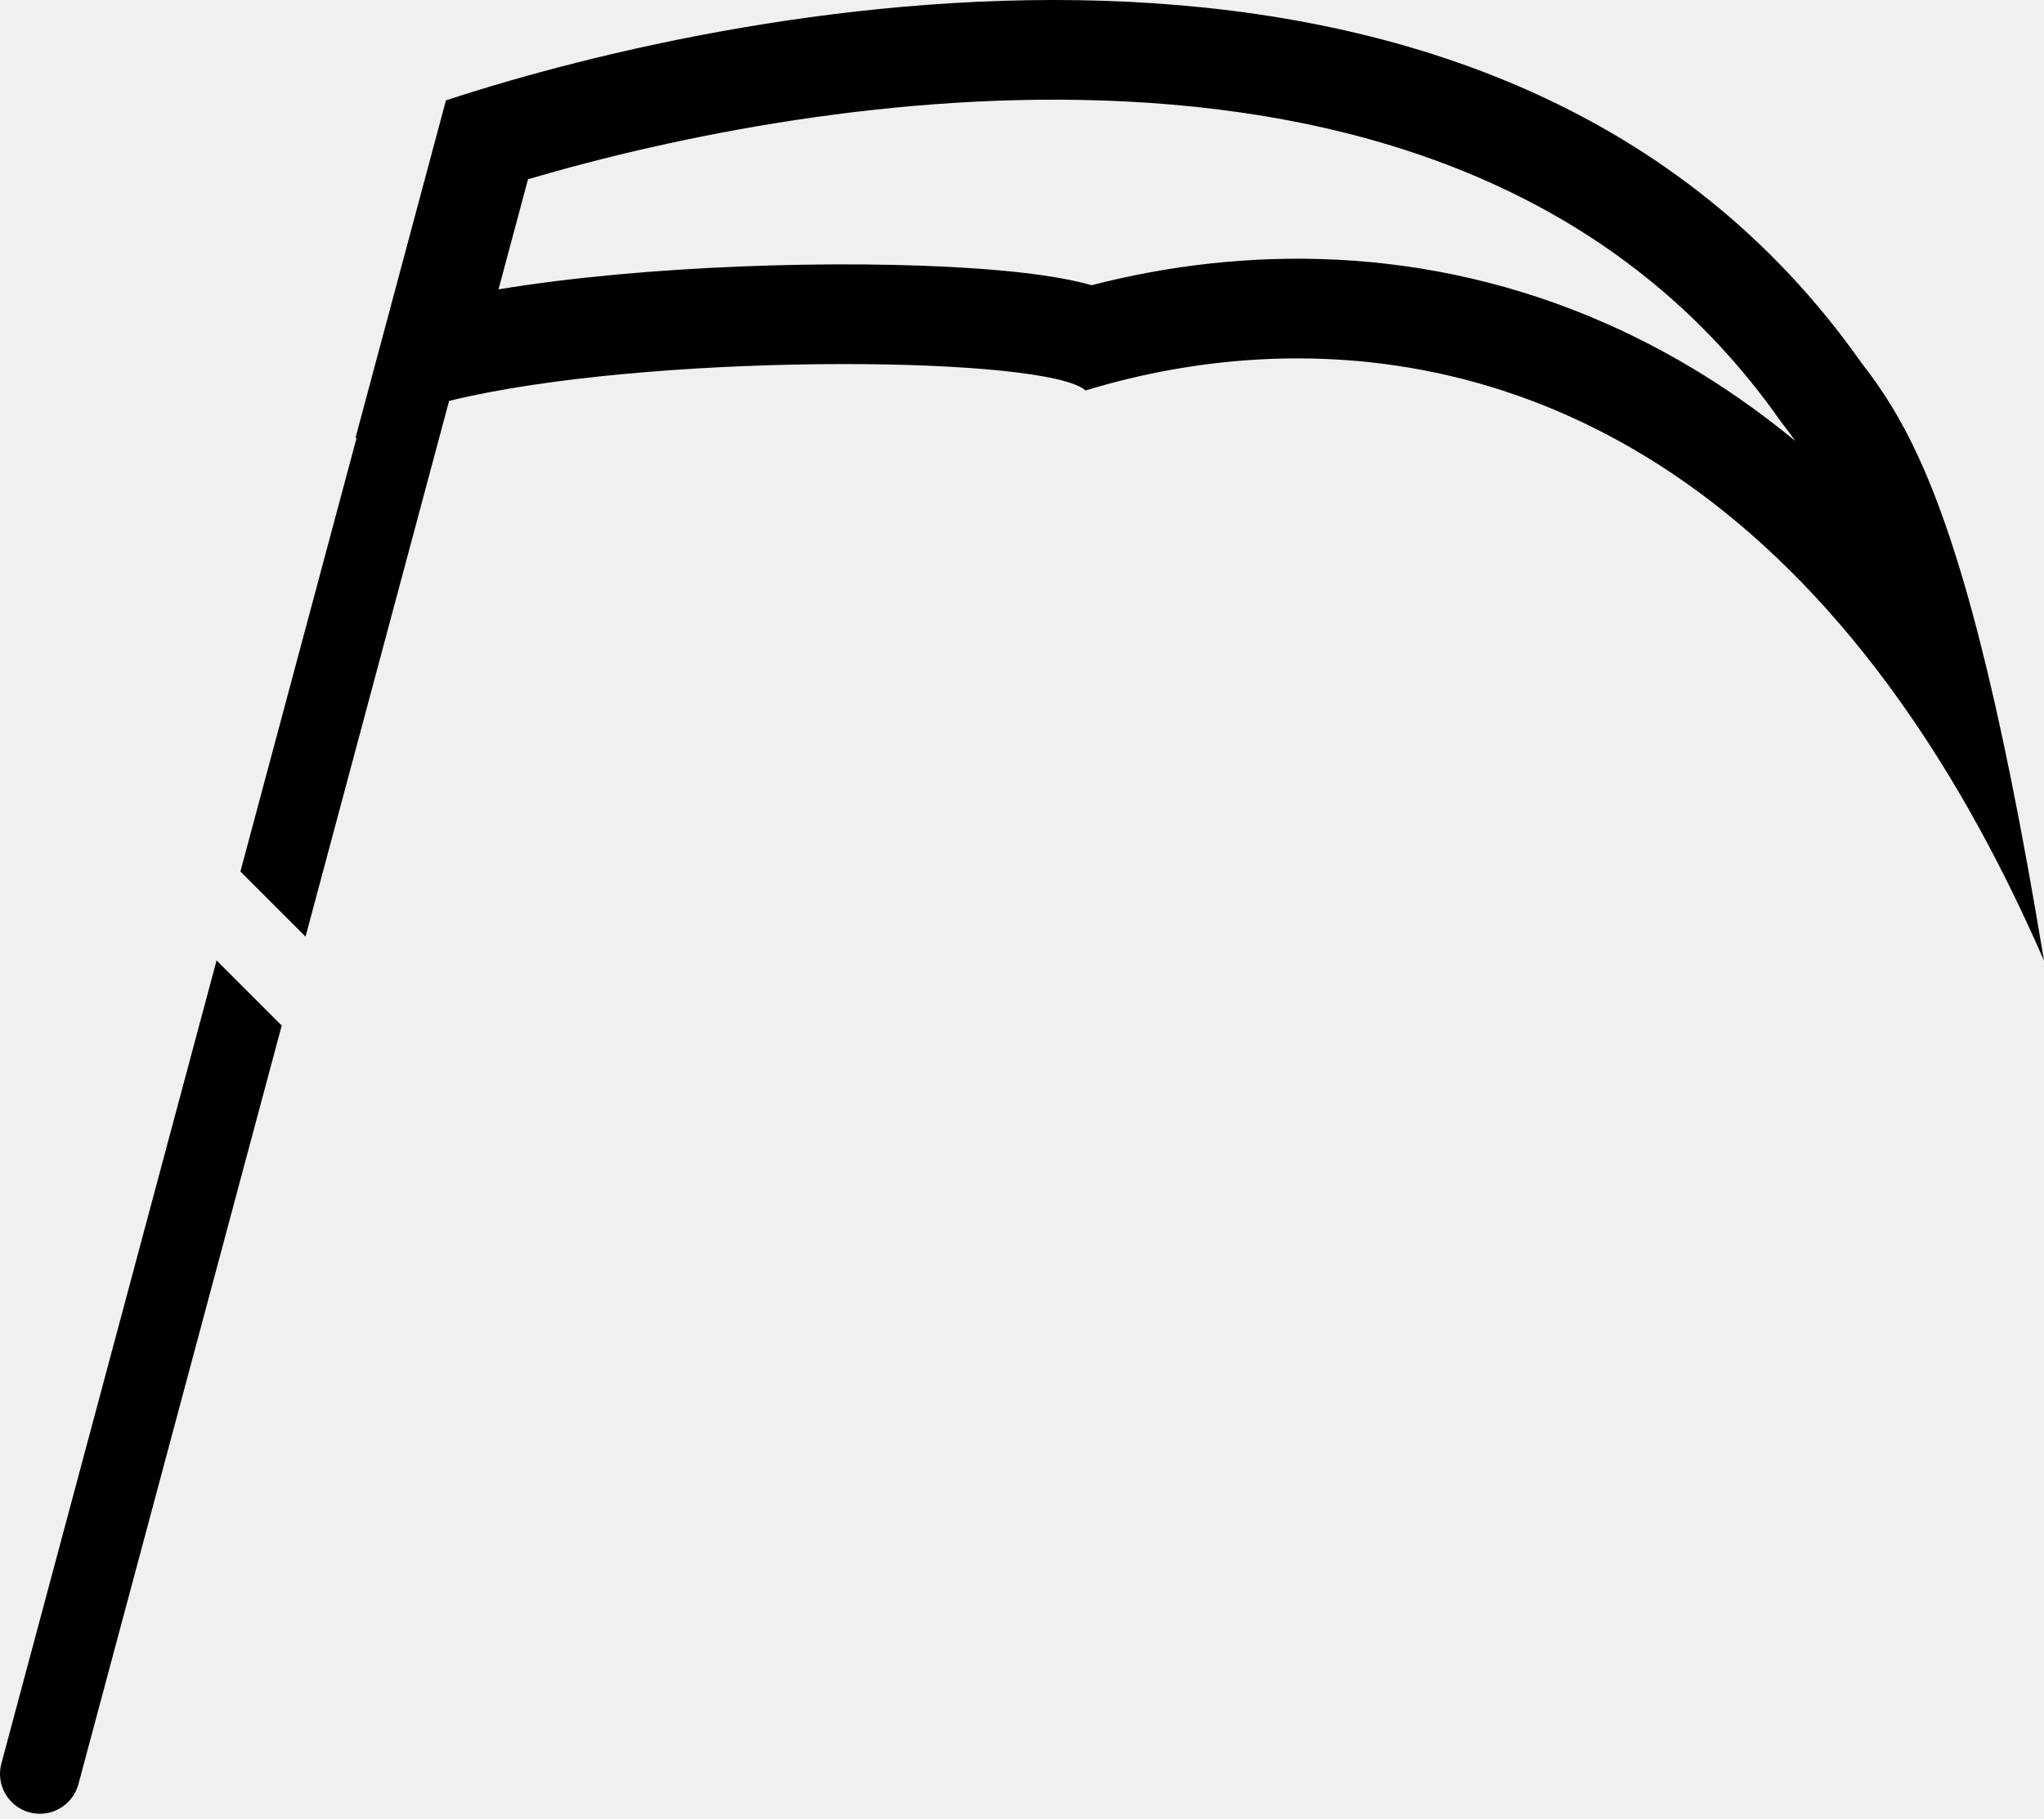
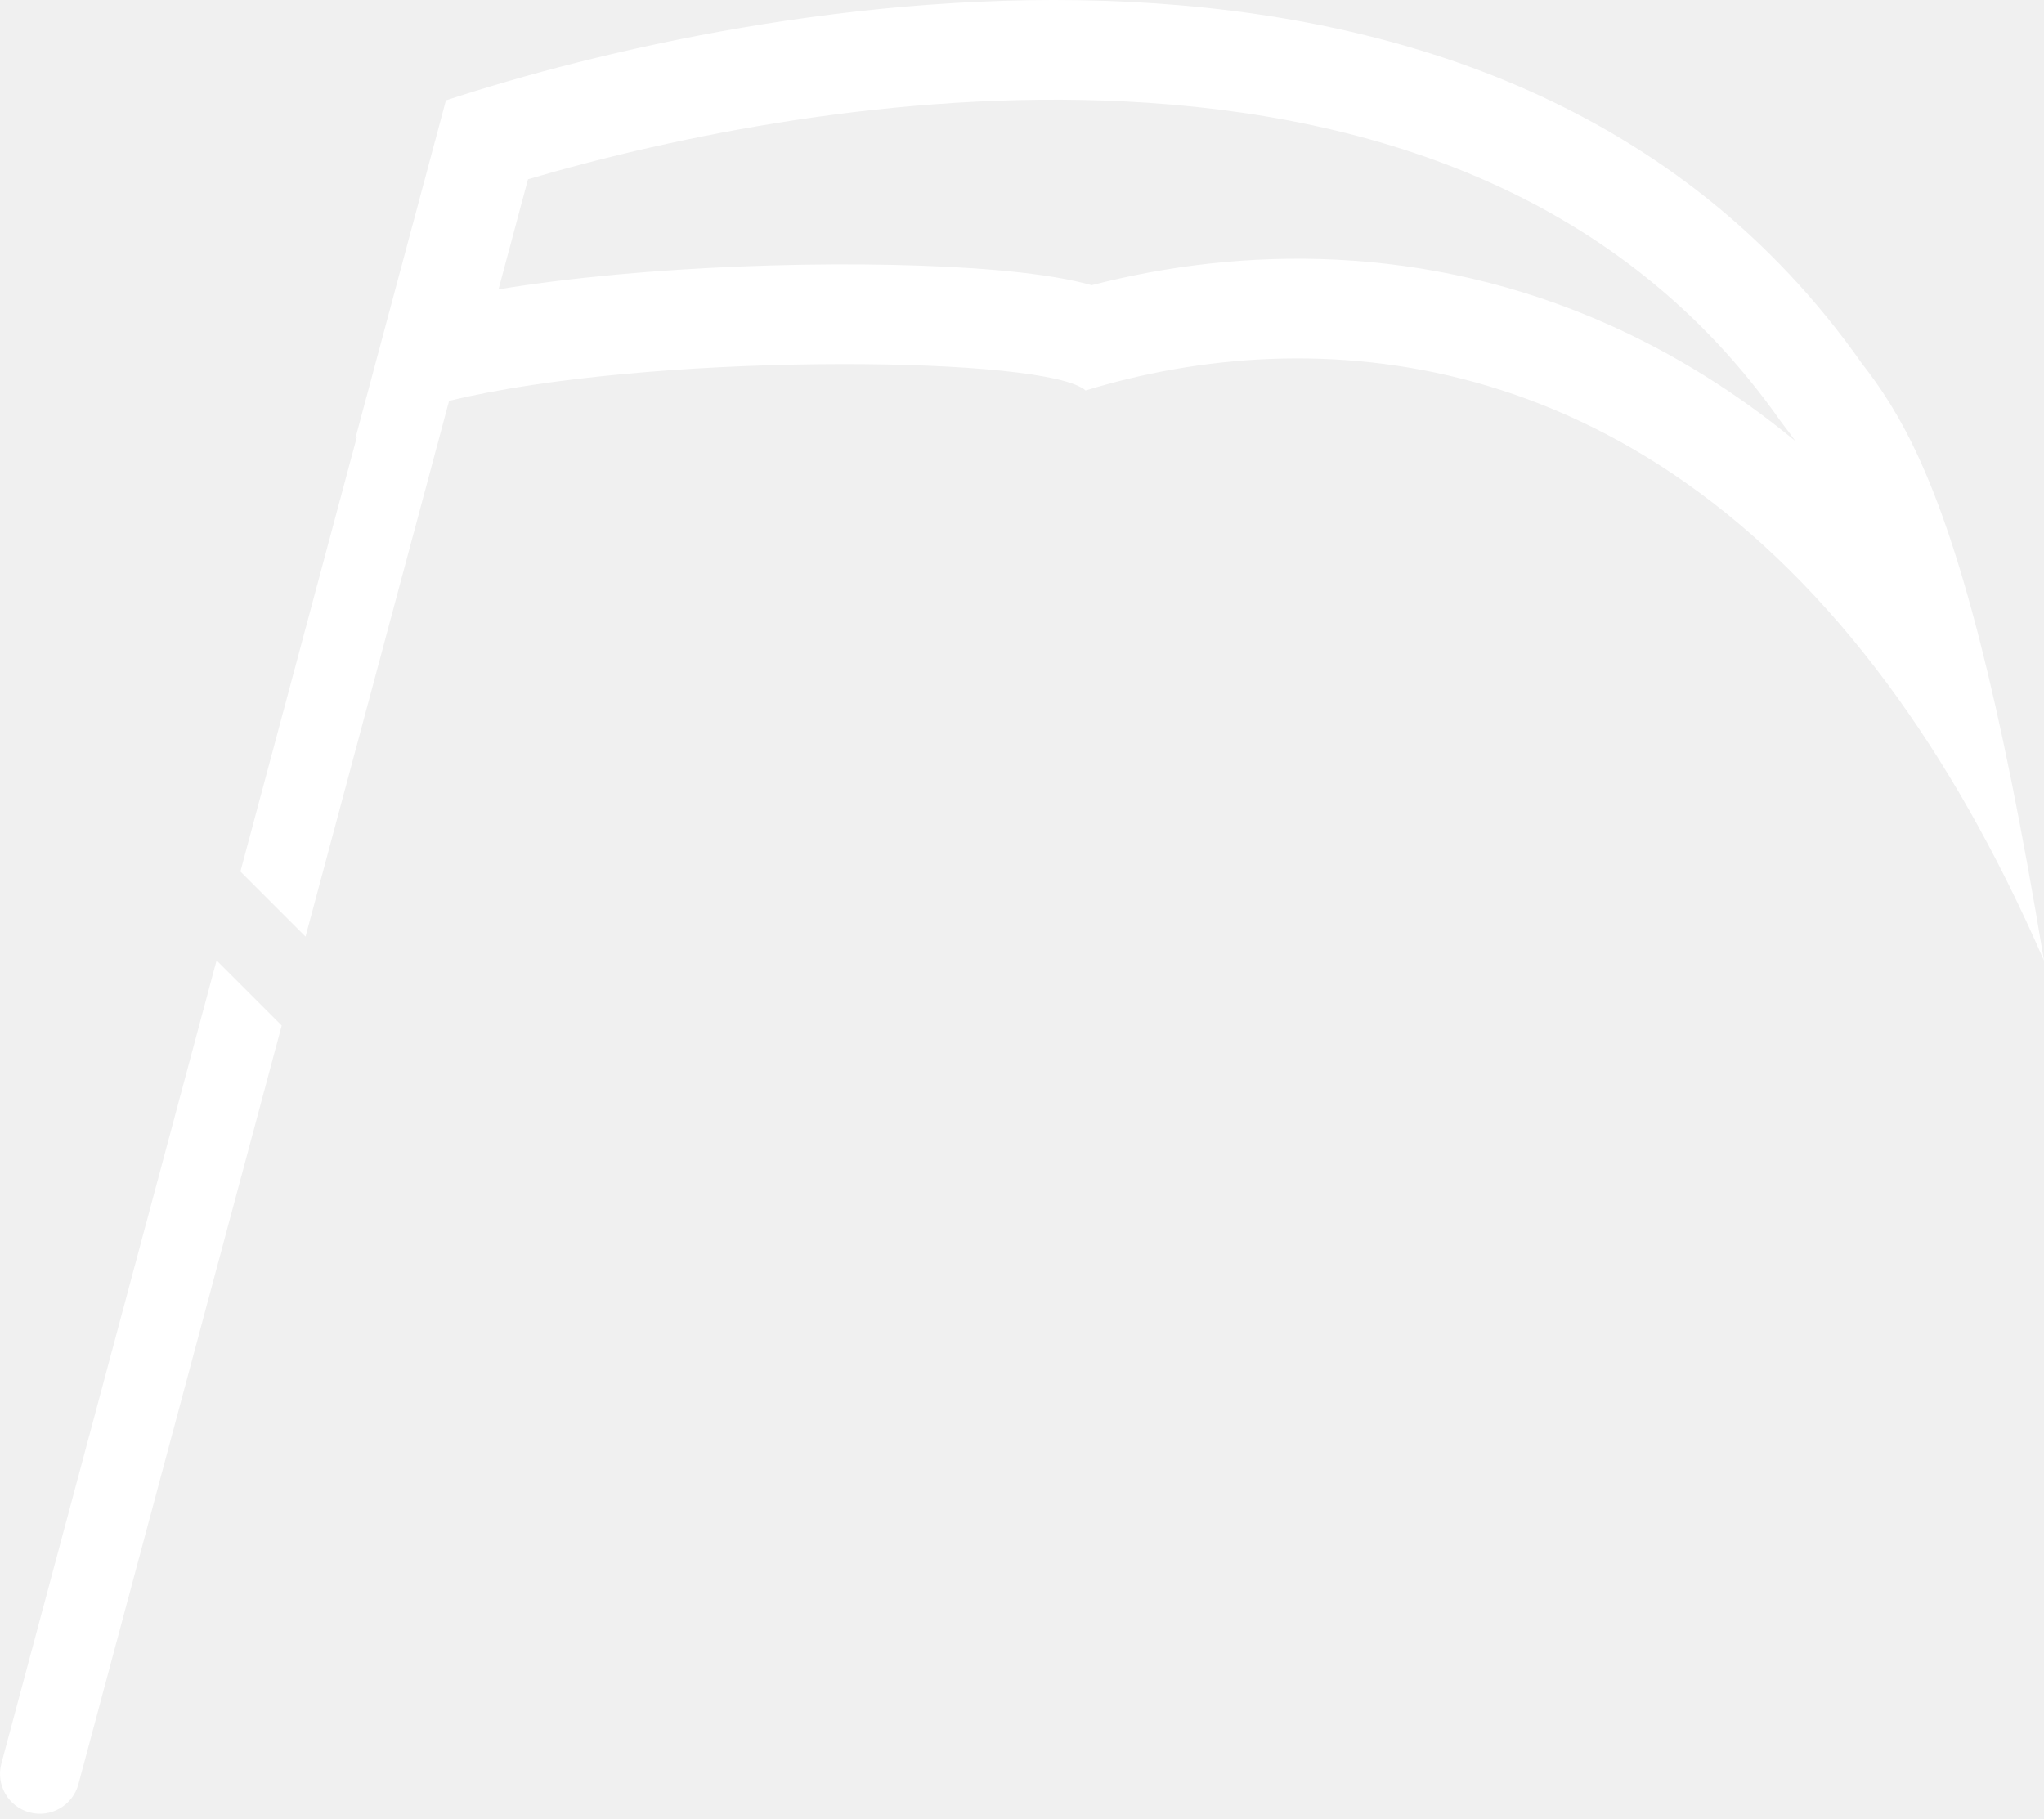
<svg xmlns="http://www.w3.org/2000/svg" width="100" height="89" viewBox="0 0 100 89" fill="none">
  <style>
  path {
-     fill:black;
+     fill:white;
  }

  @media (prefers-color-scheme: dark) {
   path {
      fill:white;
    } 
  }
</style>
  <path fill-rule="evenodd" clip-rule="evenodd" d="M21.817 4.911C36.394 0.124 73.35 -7.44 91.076 17.764C92.942 20.155 94.817 23.347 96.869 31.395C97.864 35.3 98.902 40.349 100 47.004C97.669 41.65 95.096 37.187 92.364 33.491C79.896 16.624 64.131 15.741 53.111 19.105C51.245 17.432 33.01 17.24 22.989 19.382C22.639 19.457 22.3 19.535 21.971 19.615L14.948 45.826L11.762 42.64L17.454 21.397C17.431 21.414 17.408 21.431 17.386 21.448L21.817 4.911ZM87.231 20.766C87.425 21.015 87.626 21.28 87.834 21.577C84.898 19.161 81.843 17.288 78.721 15.893C69.717 11.869 60.71 12.068 53.41 13.954C52.946 13.824 52.473 13.721 52.022 13.637C50.765 13.403 49.253 13.24 47.643 13.13C44.397 12.908 40.334 12.873 36.219 13.039C32.207 13.201 28.019 13.559 24.389 14.158L25.832 8.77C33.011 6.657 43.932 4.41 55.023 4.962C67.458 5.581 79.406 9.651 87.086 20.57C87.133 20.637 87.181 20.702 87.231 20.766Z" fill="currentColor" />
  <path d="M10.596 46.992L13.782 50.178L3.836 87.297C3.557 88.338 2.487 88.956 1.446 88.677C0.406 88.398 -0.212 87.328 0.067 86.287L10.596 46.992Z" fill="currentColor" />
</svg>
